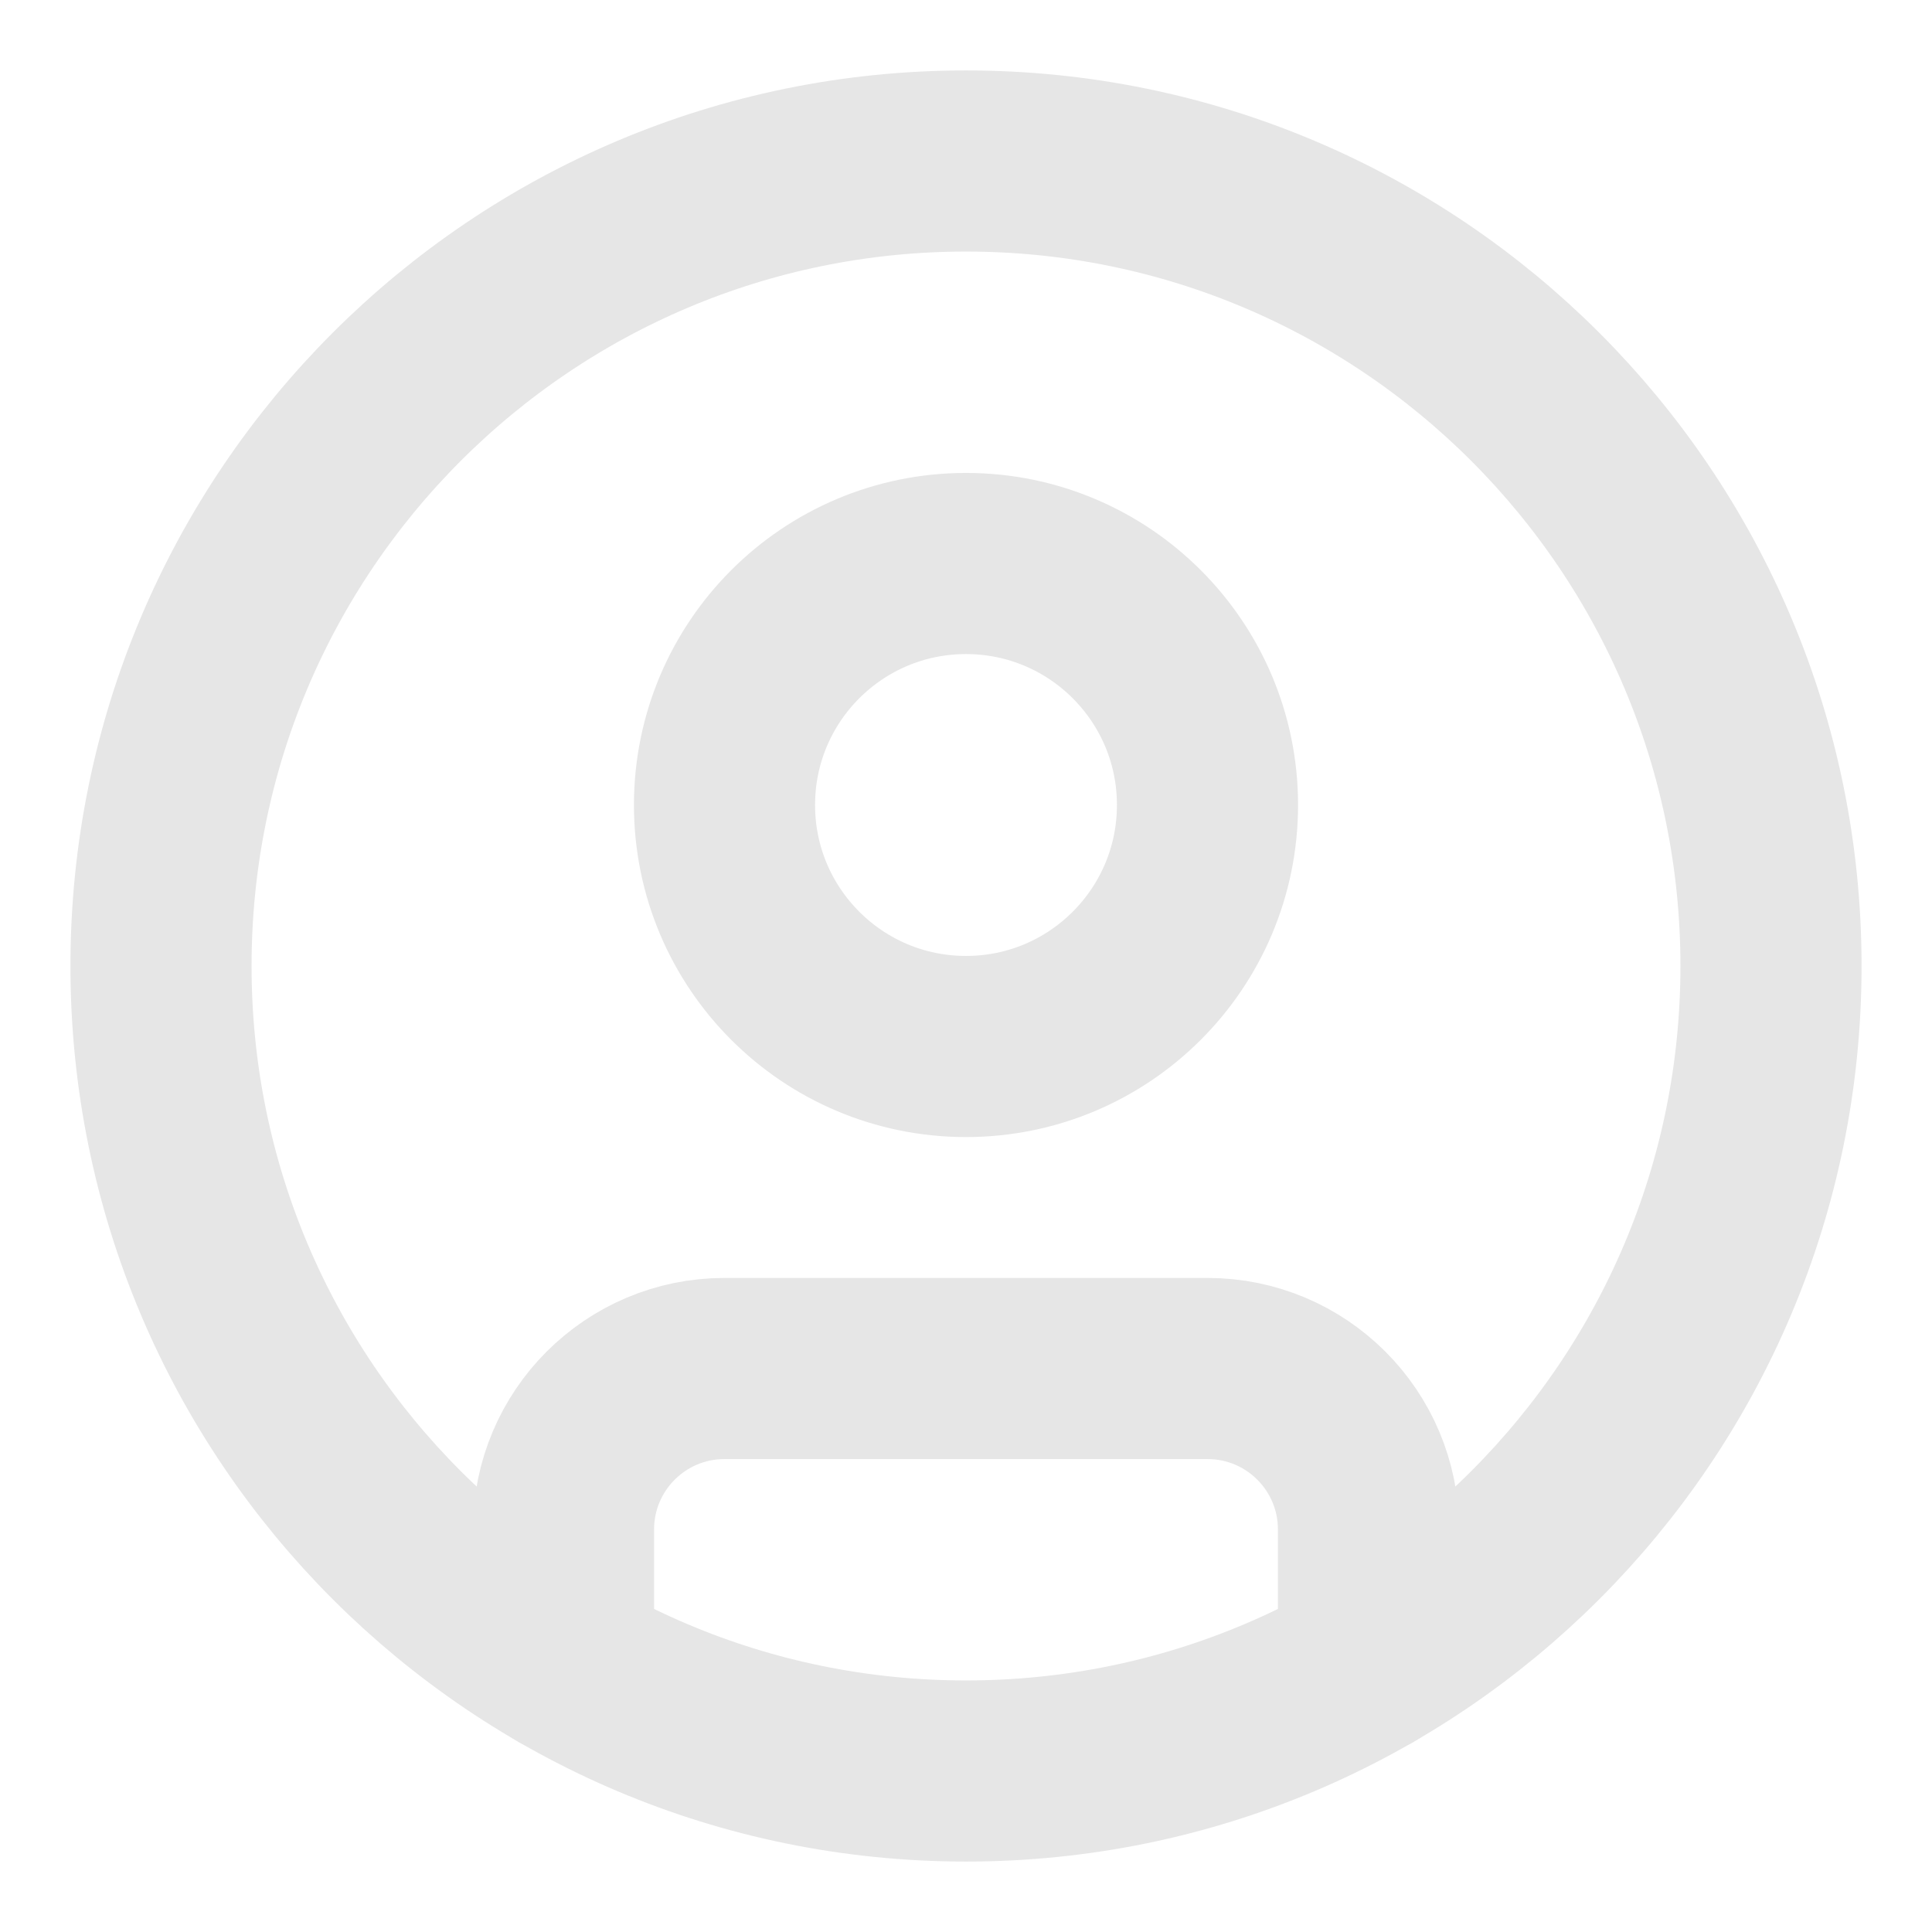
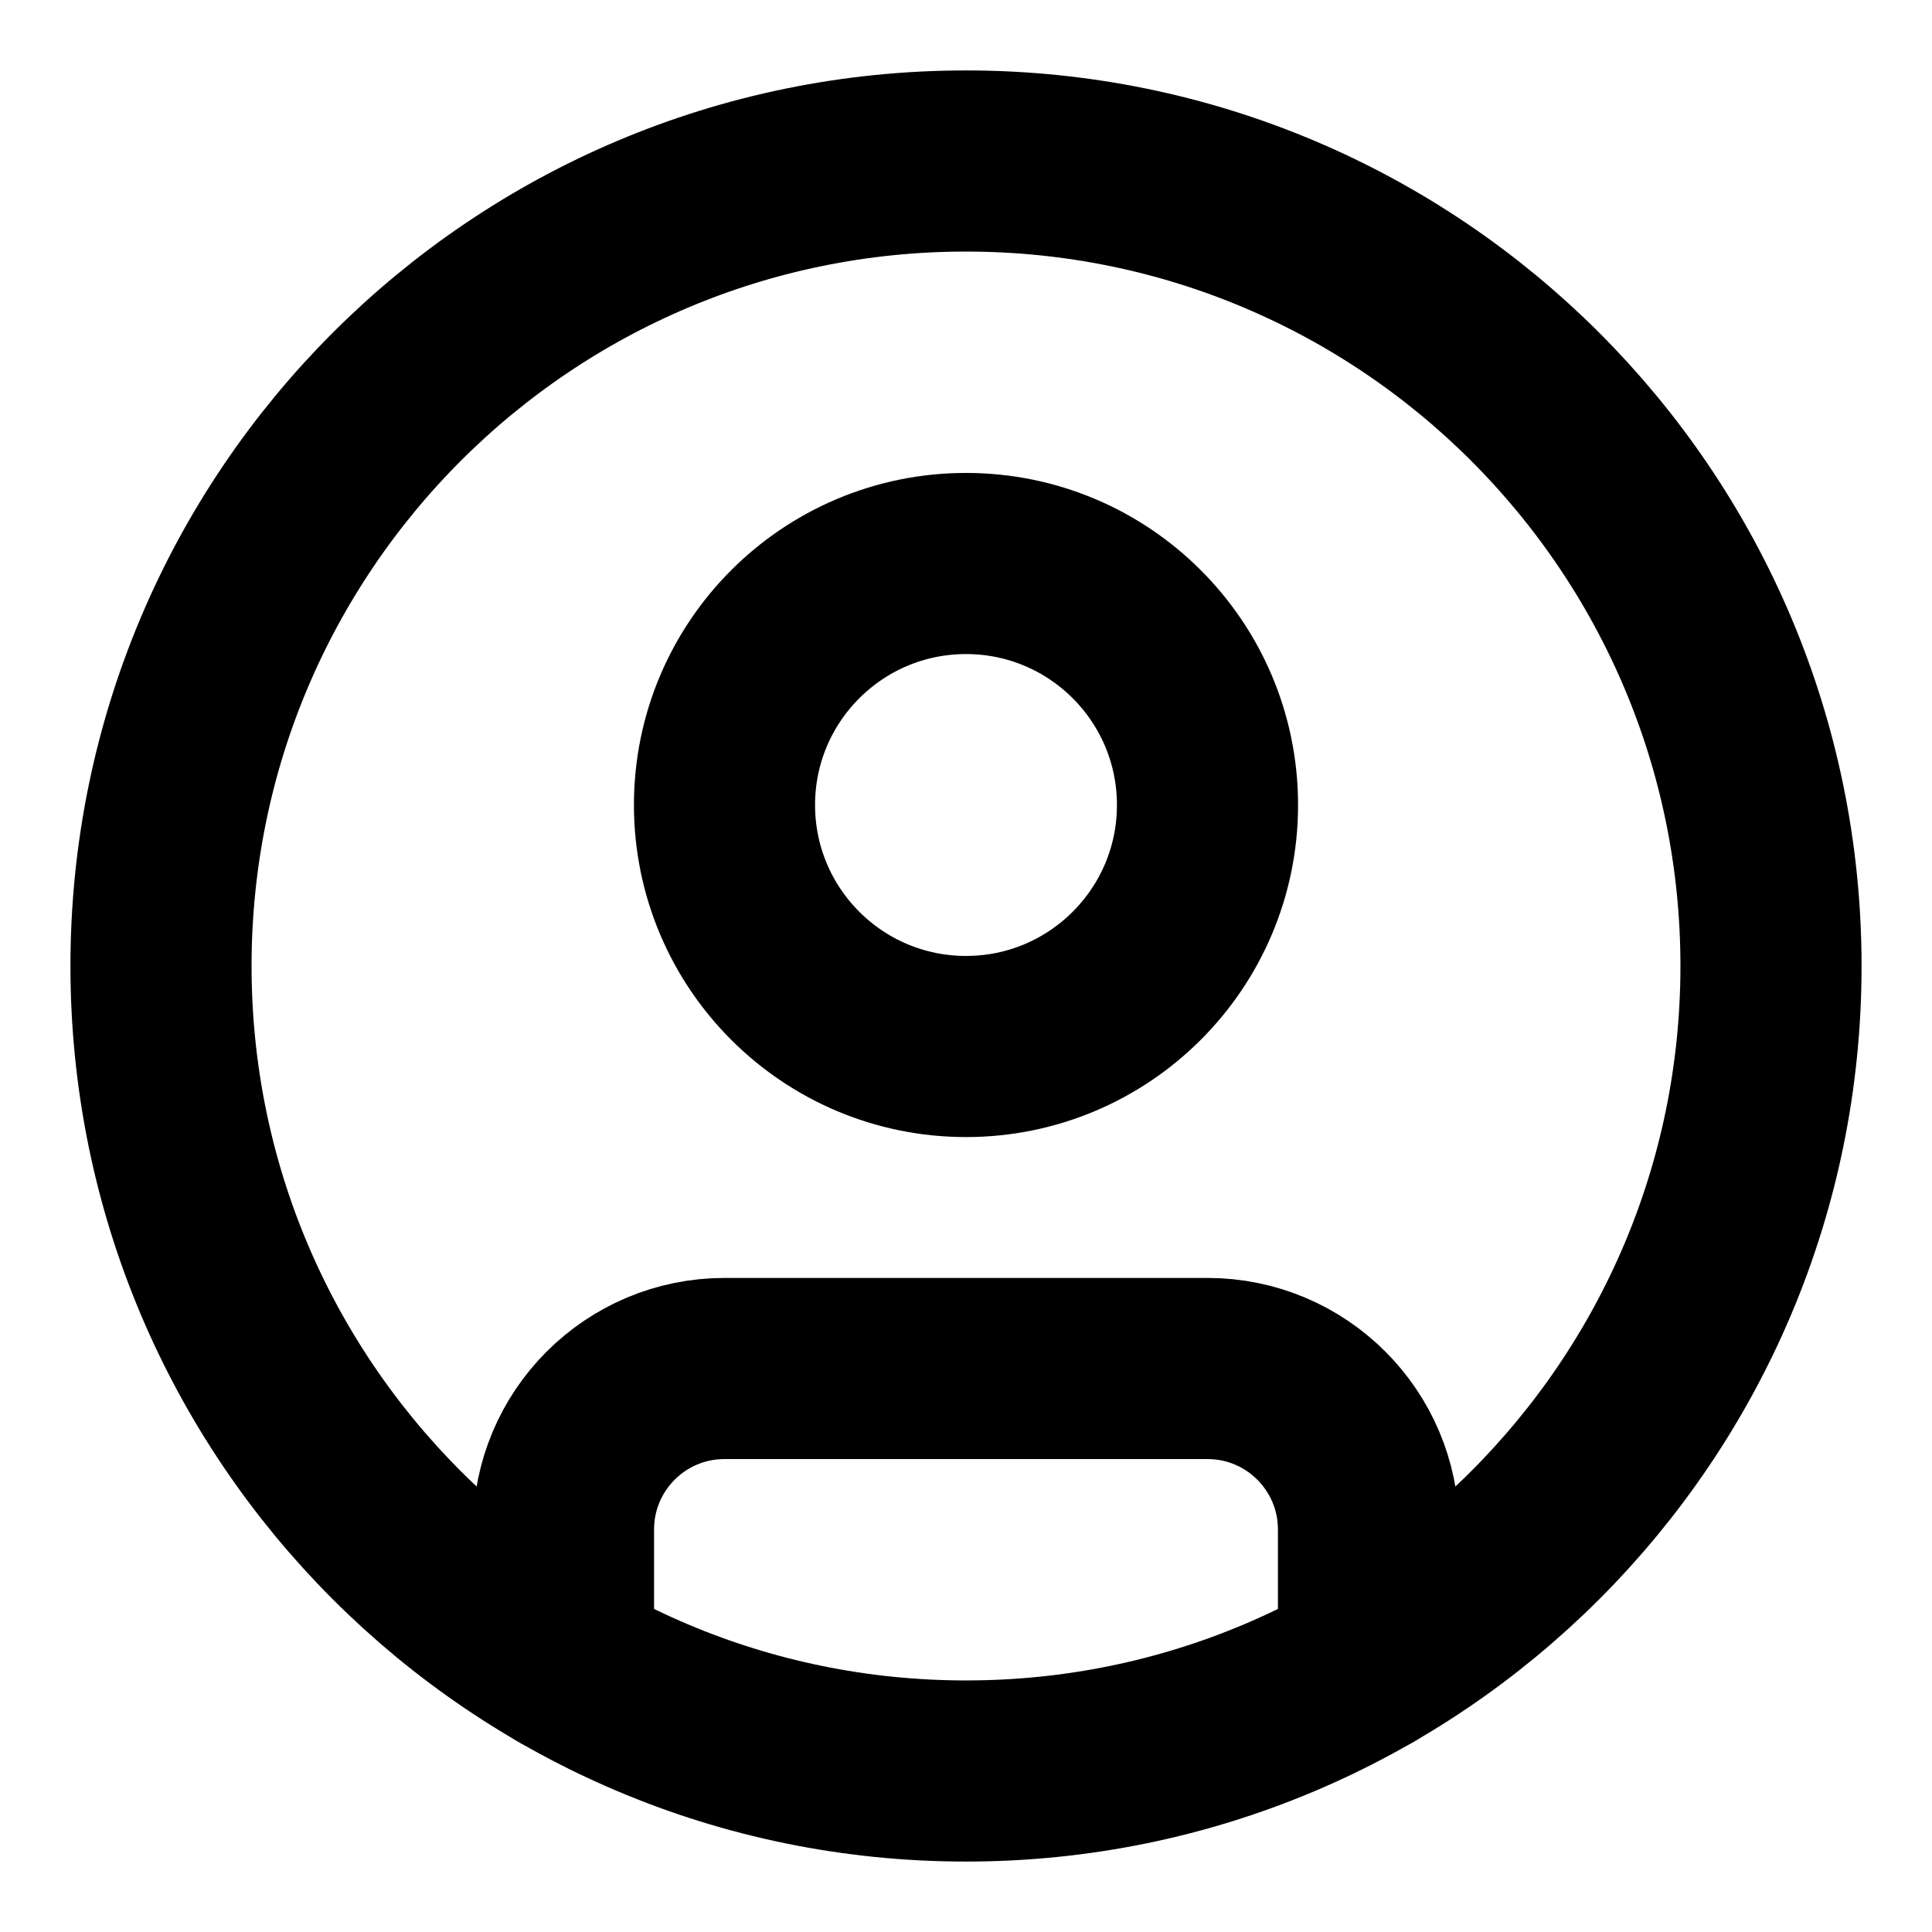
- <svg xmlns="http://www.w3.org/2000/svg" width="48" height="48" viewBox="0 0 24 24" fill="none" stroke="#e6e6e6" stroke-width="2.25" stroke-linecap="round" stroke-linejoin="round" class="lucide lucide-circle-user-icon lucide-circle-user">
+ <svg xmlns="http://www.w3.org/2000/svg" viewBox="0 0 24 24" fill="none" stroke="currentColor" stroke-width="2.25" stroke-linecap="round" stroke-linejoin="round" class="lucide lucide-circle-user-icon lucide-circle-user">
  <circle cx="12" cy="12" r="10" />
  <circle cx="12" cy="10" r="3" />
  <path d="M7 20.662V19a2 2 0 0 1 2-2h6a2 2 0 0 1 2 2v1.662" />
</svg>
